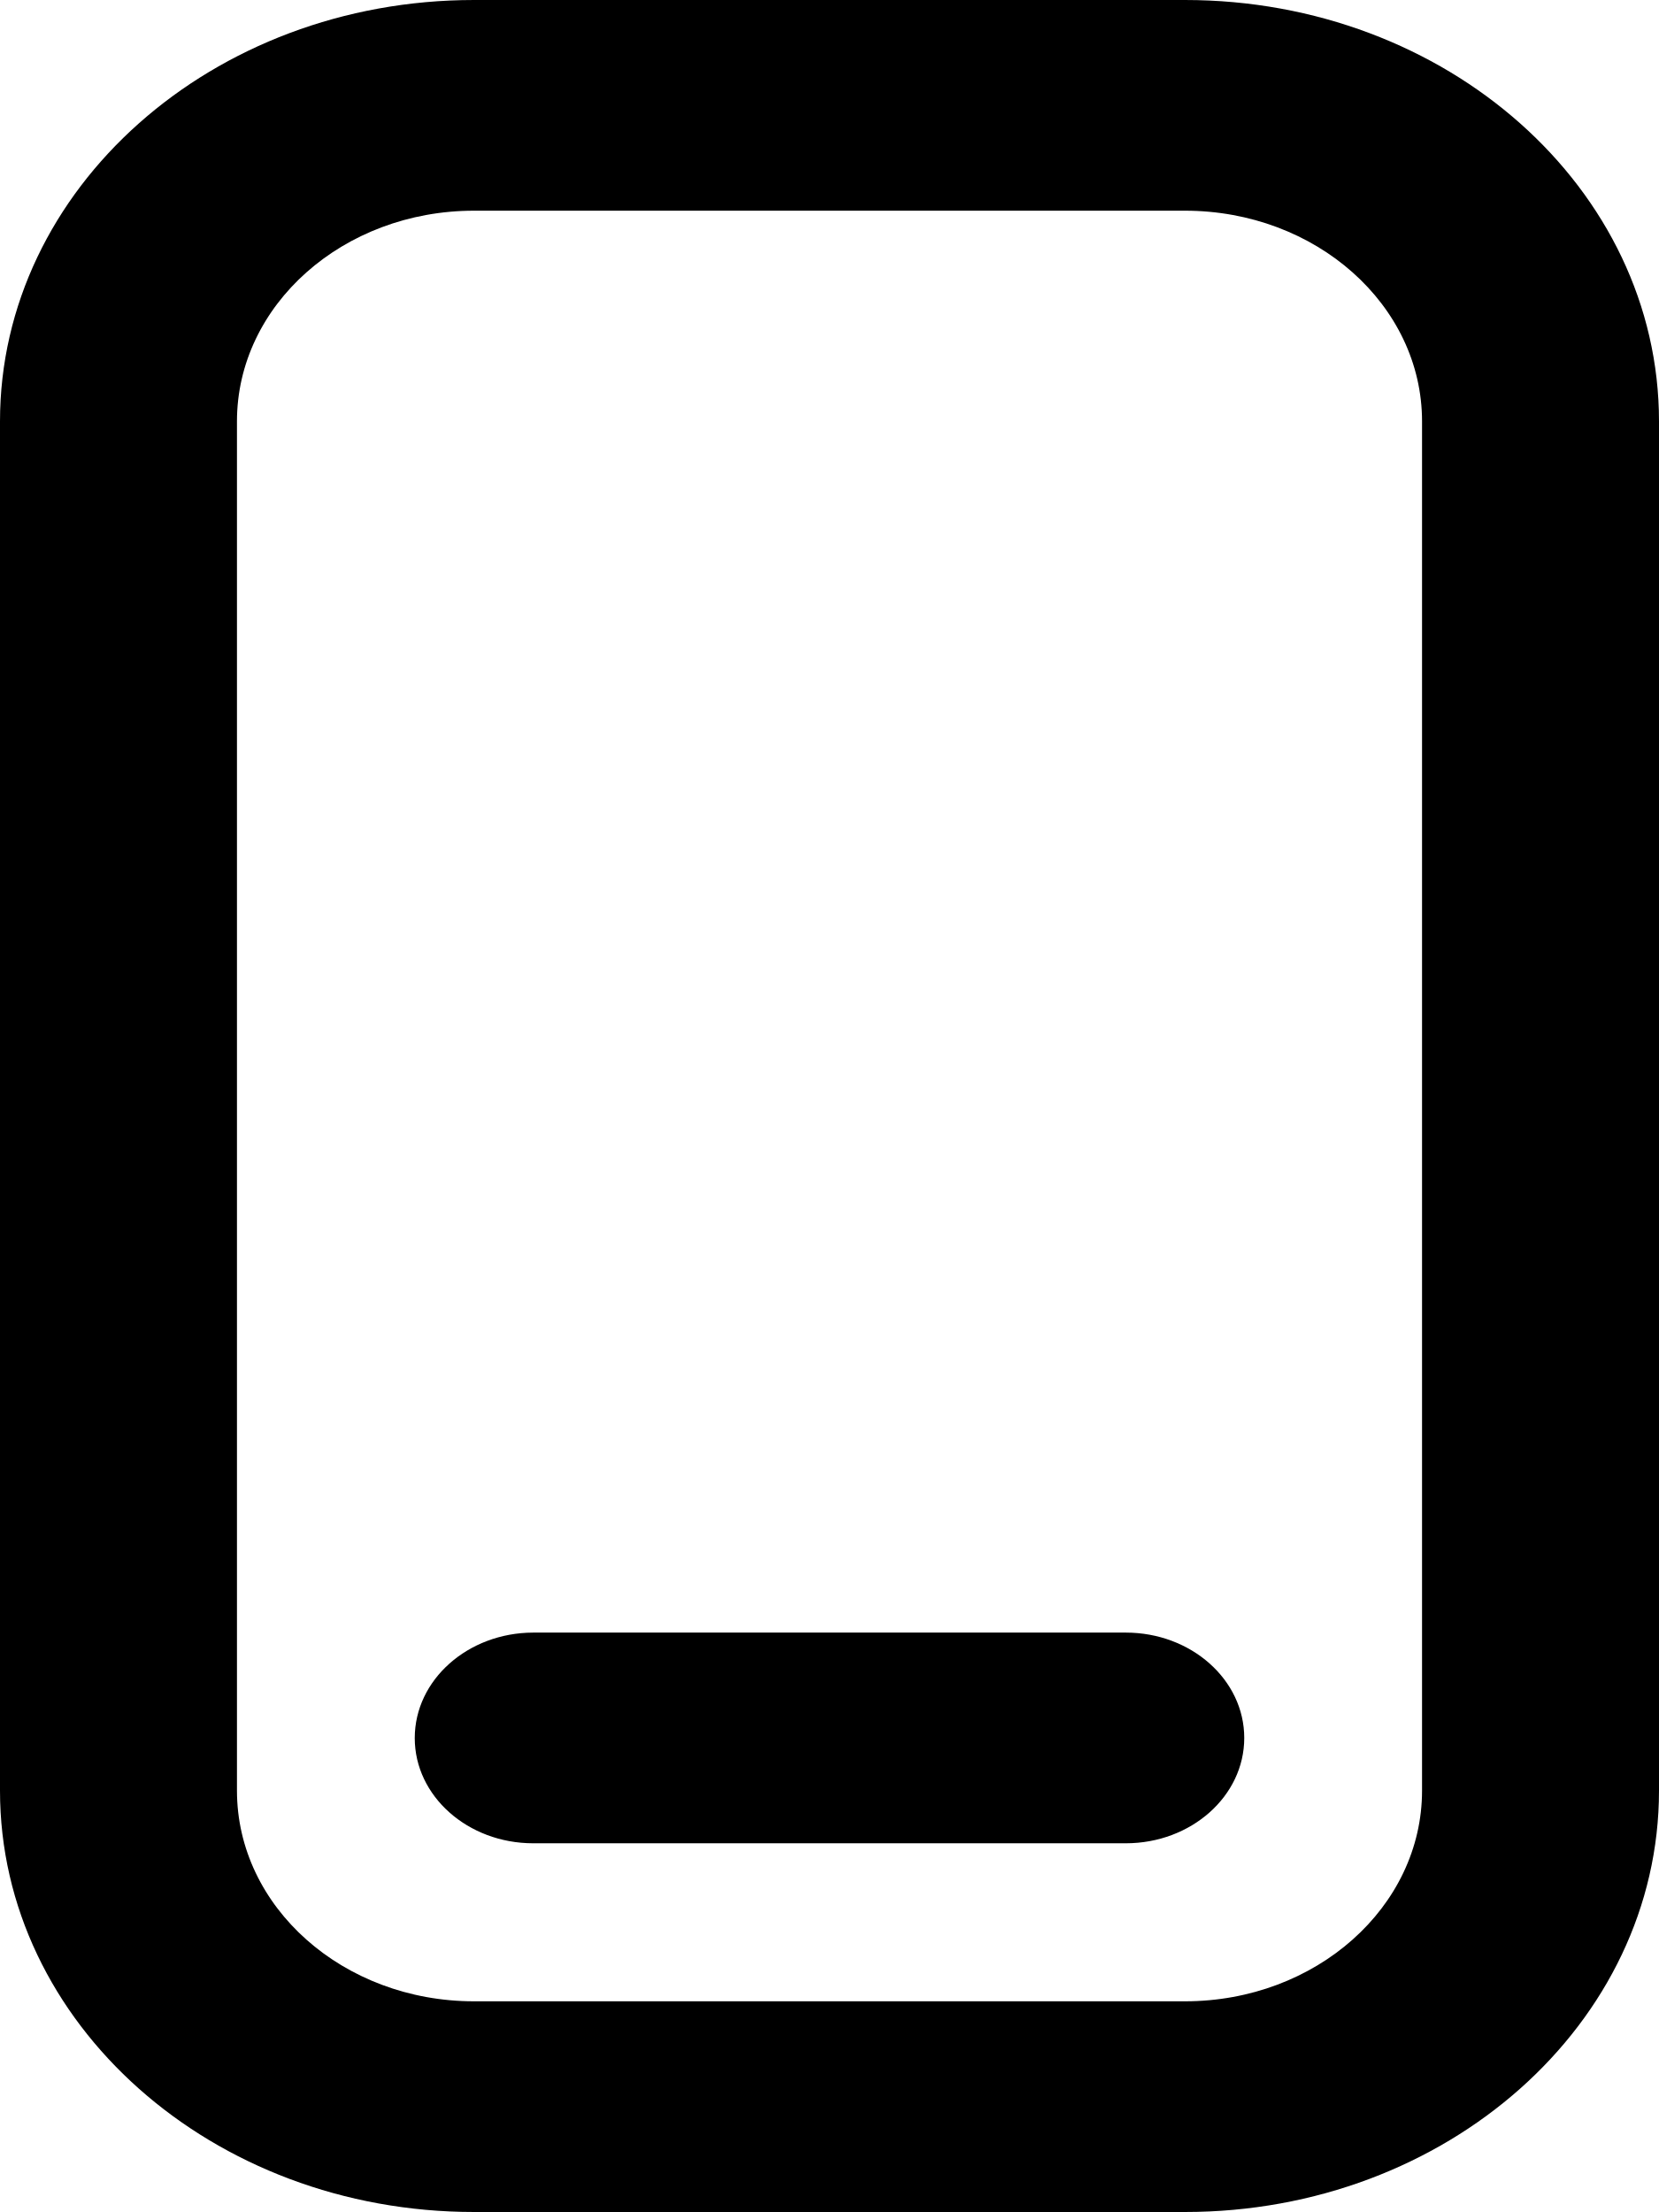
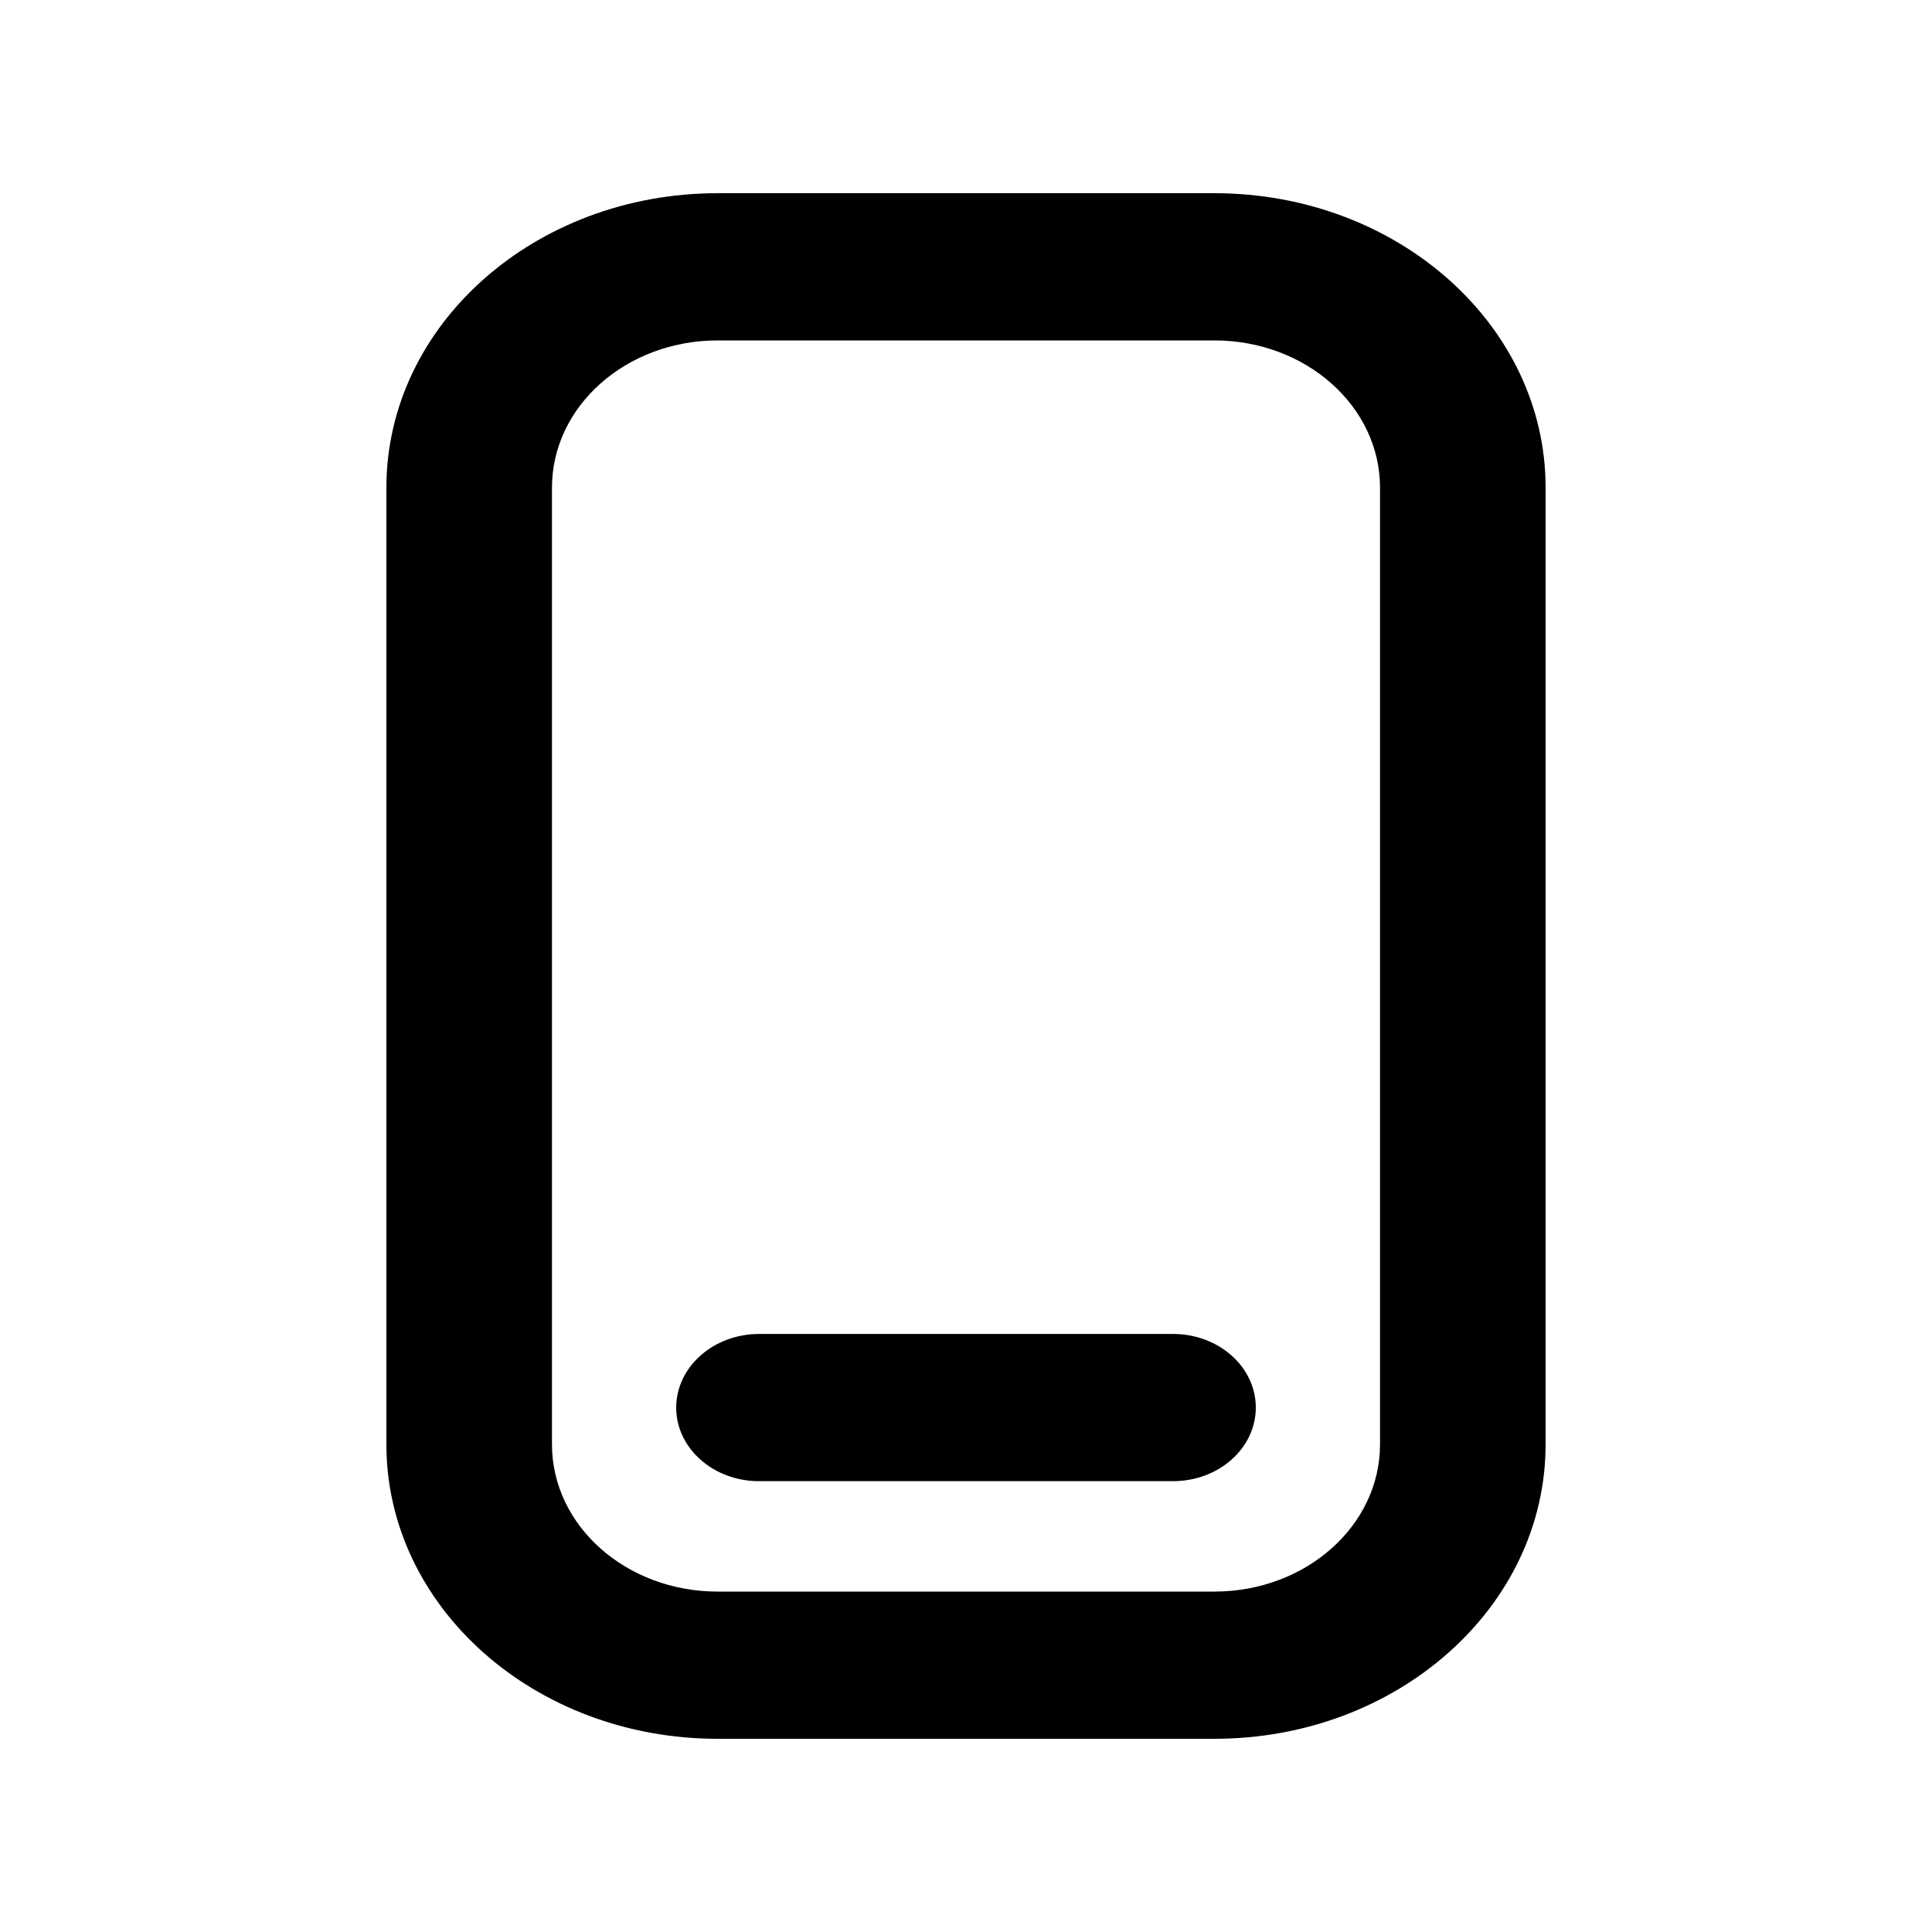
- <svg xmlns="http://www.w3.org/2000/svg" width="12" height="16" viewBox="0 0 12 16" fill="none">
-   <path d="M3.429 0L8.571 0C10.465 0 12 1.364 12 3.048L12 12.952C12 14.636 10.465 16 8.571 16L3.429 16C1.535 16 0 14.636 0 12.952L0 3.048C0 1.364 1.535 0 3.429 0ZM3.429 1.524C2.482 1.524 1.714 2.206 1.714 3.048L1.714 12.952C1.714 13.794 2.482 14.476 3.429 14.476L8.571 14.476C9.518 14.476 10.286 13.794 10.286 12.952L10.286 3.048C10.286 2.206 9.518 1.524 8.571 1.524L3.429 1.524ZM3.857 13.333C3.384 13.333 3 12.992 3 12.572C3 12.151 3.384 11.81 3.857 11.809L8.143 11.809C8.616 11.809 9 12.15 9 12.571C9 12.992 8.616 13.333 8.143 13.333L3.857 13.333Z" fill-rule="evenodd" fill="#000000">
+ <svg xmlns="http://www.w3.org/2000/svg" width="20" height="20" viewBox="0 0 20 20" fill="none">
+   <path d="M7.429 2L12.571 2C14.465 2 16 3.364 16 5.048L16 14.952C16 16.636 14.465 18 12.571 18L7.429 18C5.535 18 4 16.636 4 14.952L4 5.048C4 3.364 5.535 2 7.429 2ZM7.429 3.524C6.482 3.524 5.714 4.206 5.714 5.048L5.714 14.952C5.714 15.794 6.482 16.476 7.429 16.476L12.571 16.476C13.518 16.476 14.286 15.794 14.286 14.952L14.286 5.048C14.286 4.206 13.518 3.524 12.571 3.524L7.429 3.524ZM7.857 15.333C7.384 15.333 7 14.992 7 14.572C7 14.151 7.384 13.81 7.857 13.809L12.143 13.809C12.616 13.809 13 14.15 13 14.571C13 14.992 12.616 15.333 12.143 15.333L7.857 15.333Z" fill-rule="evenodd" fill="#000000">
</path>
</svg>
